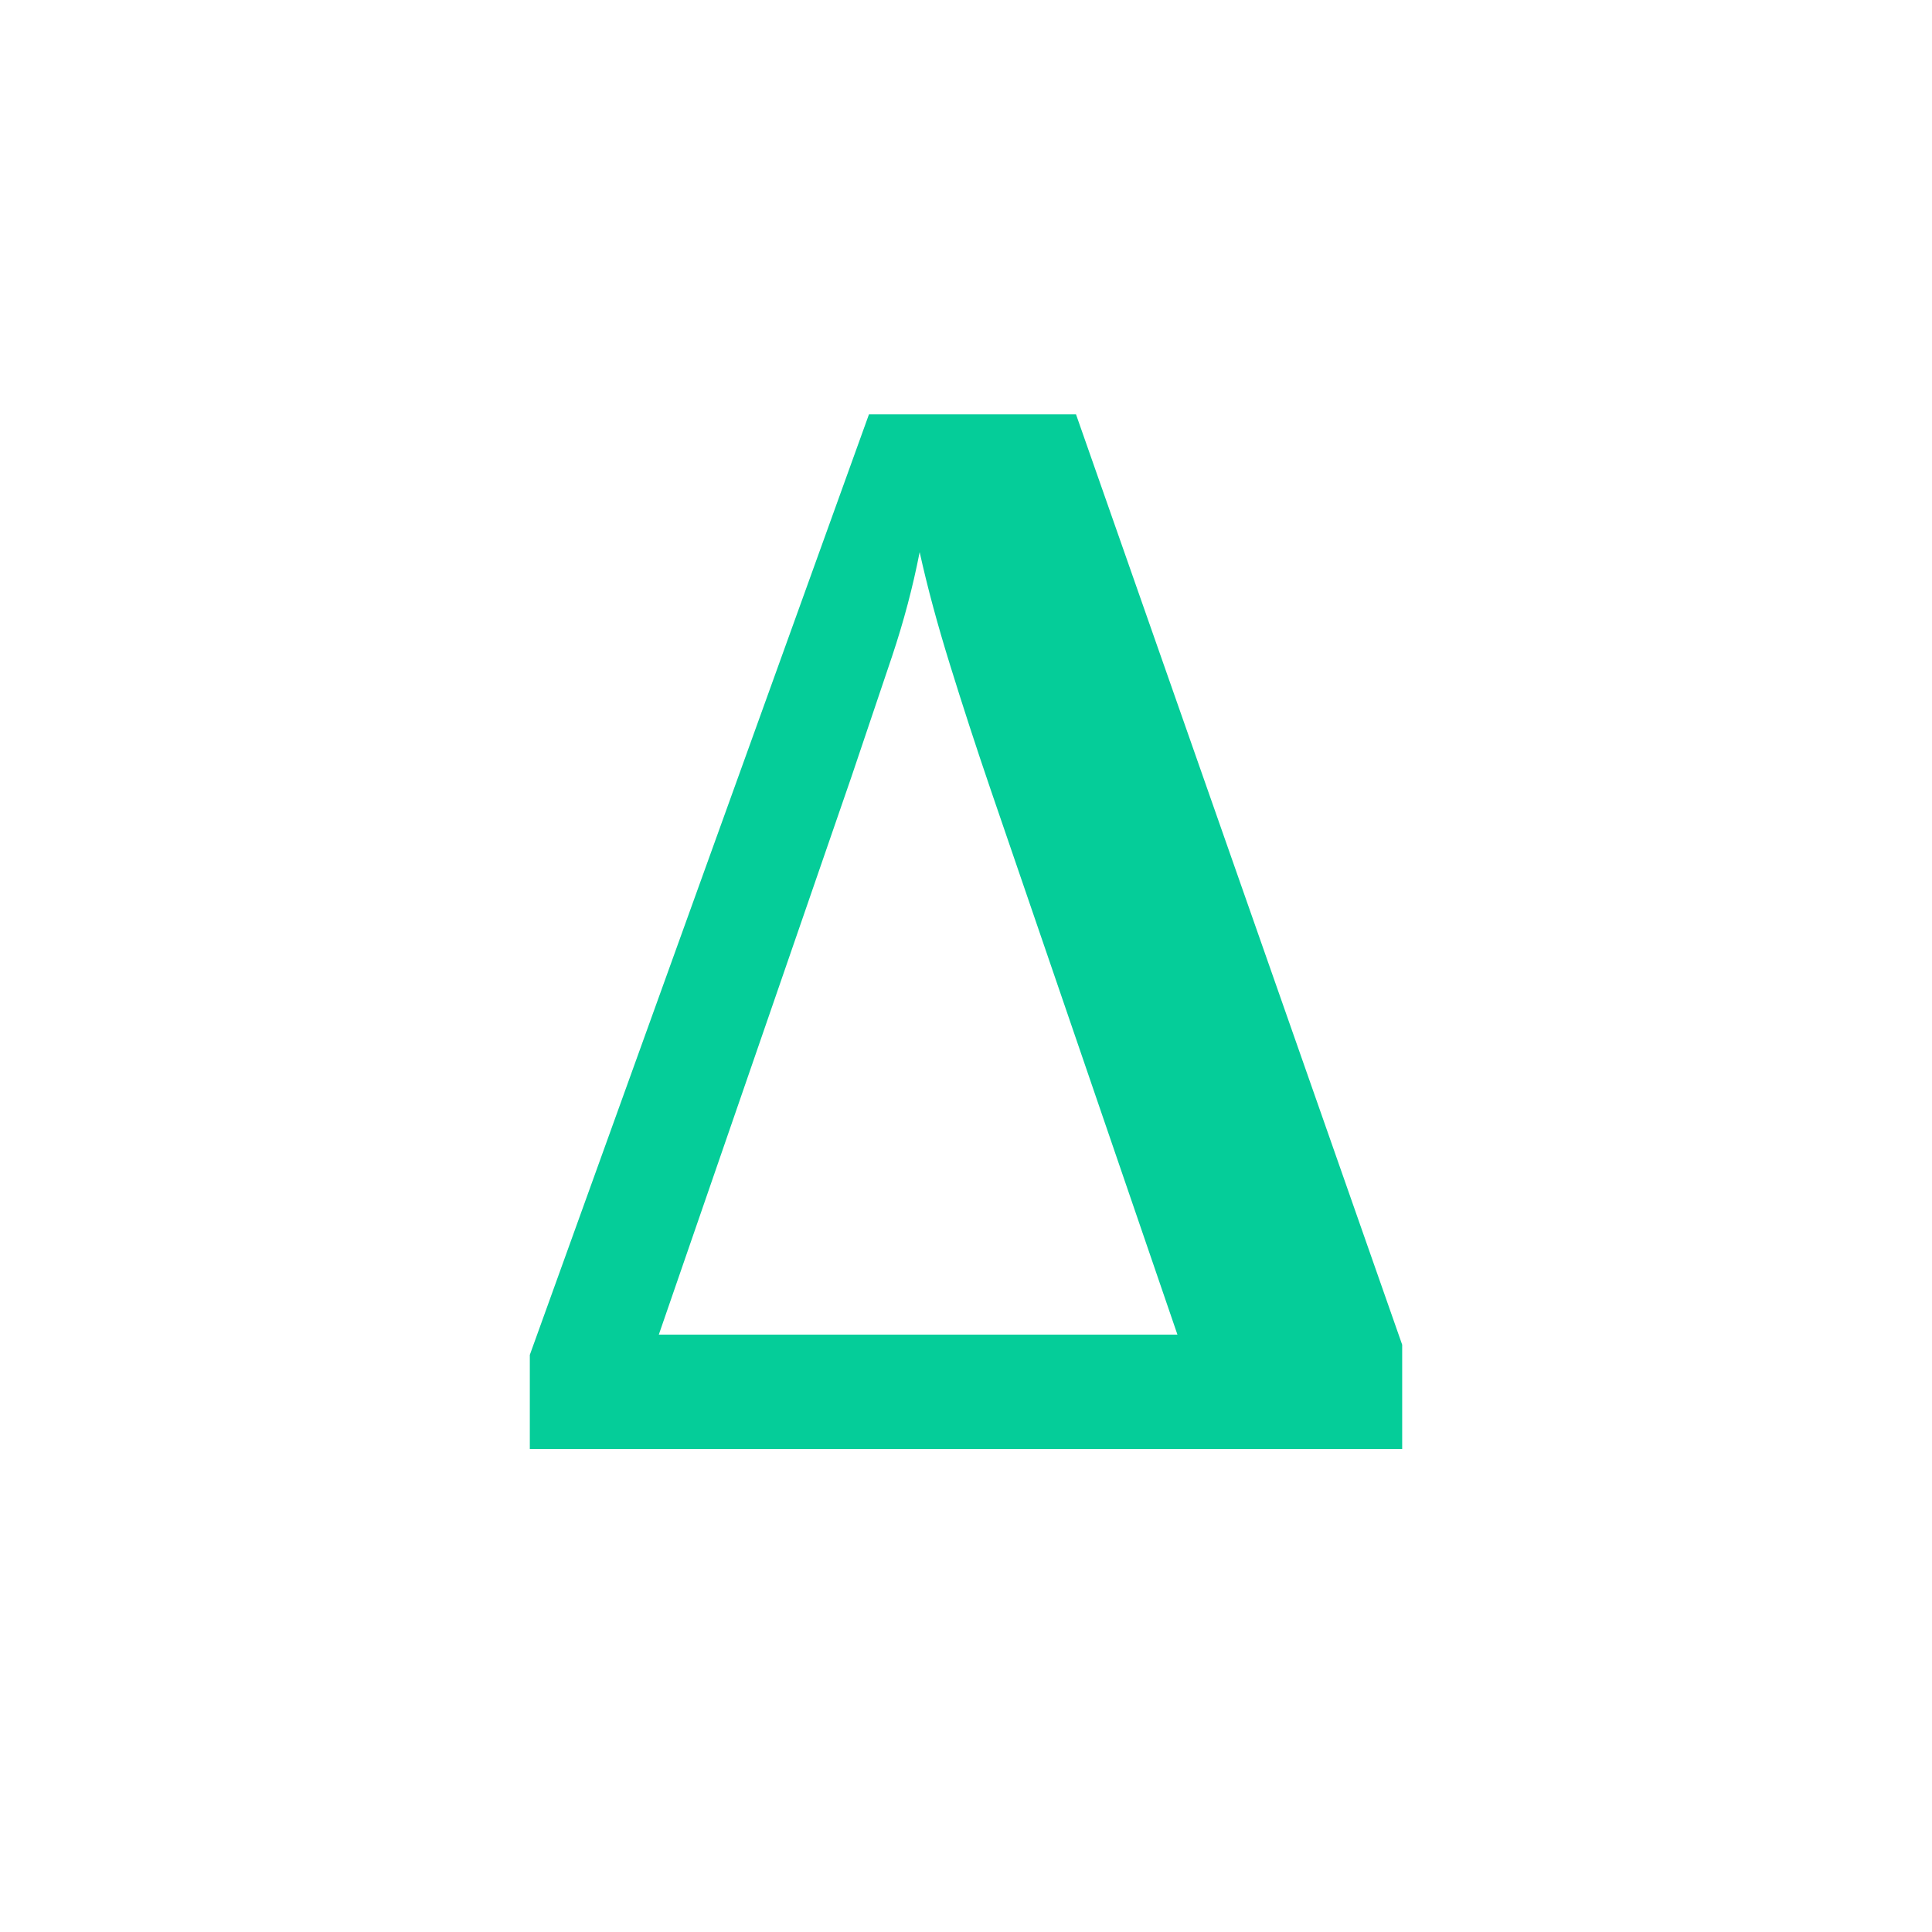
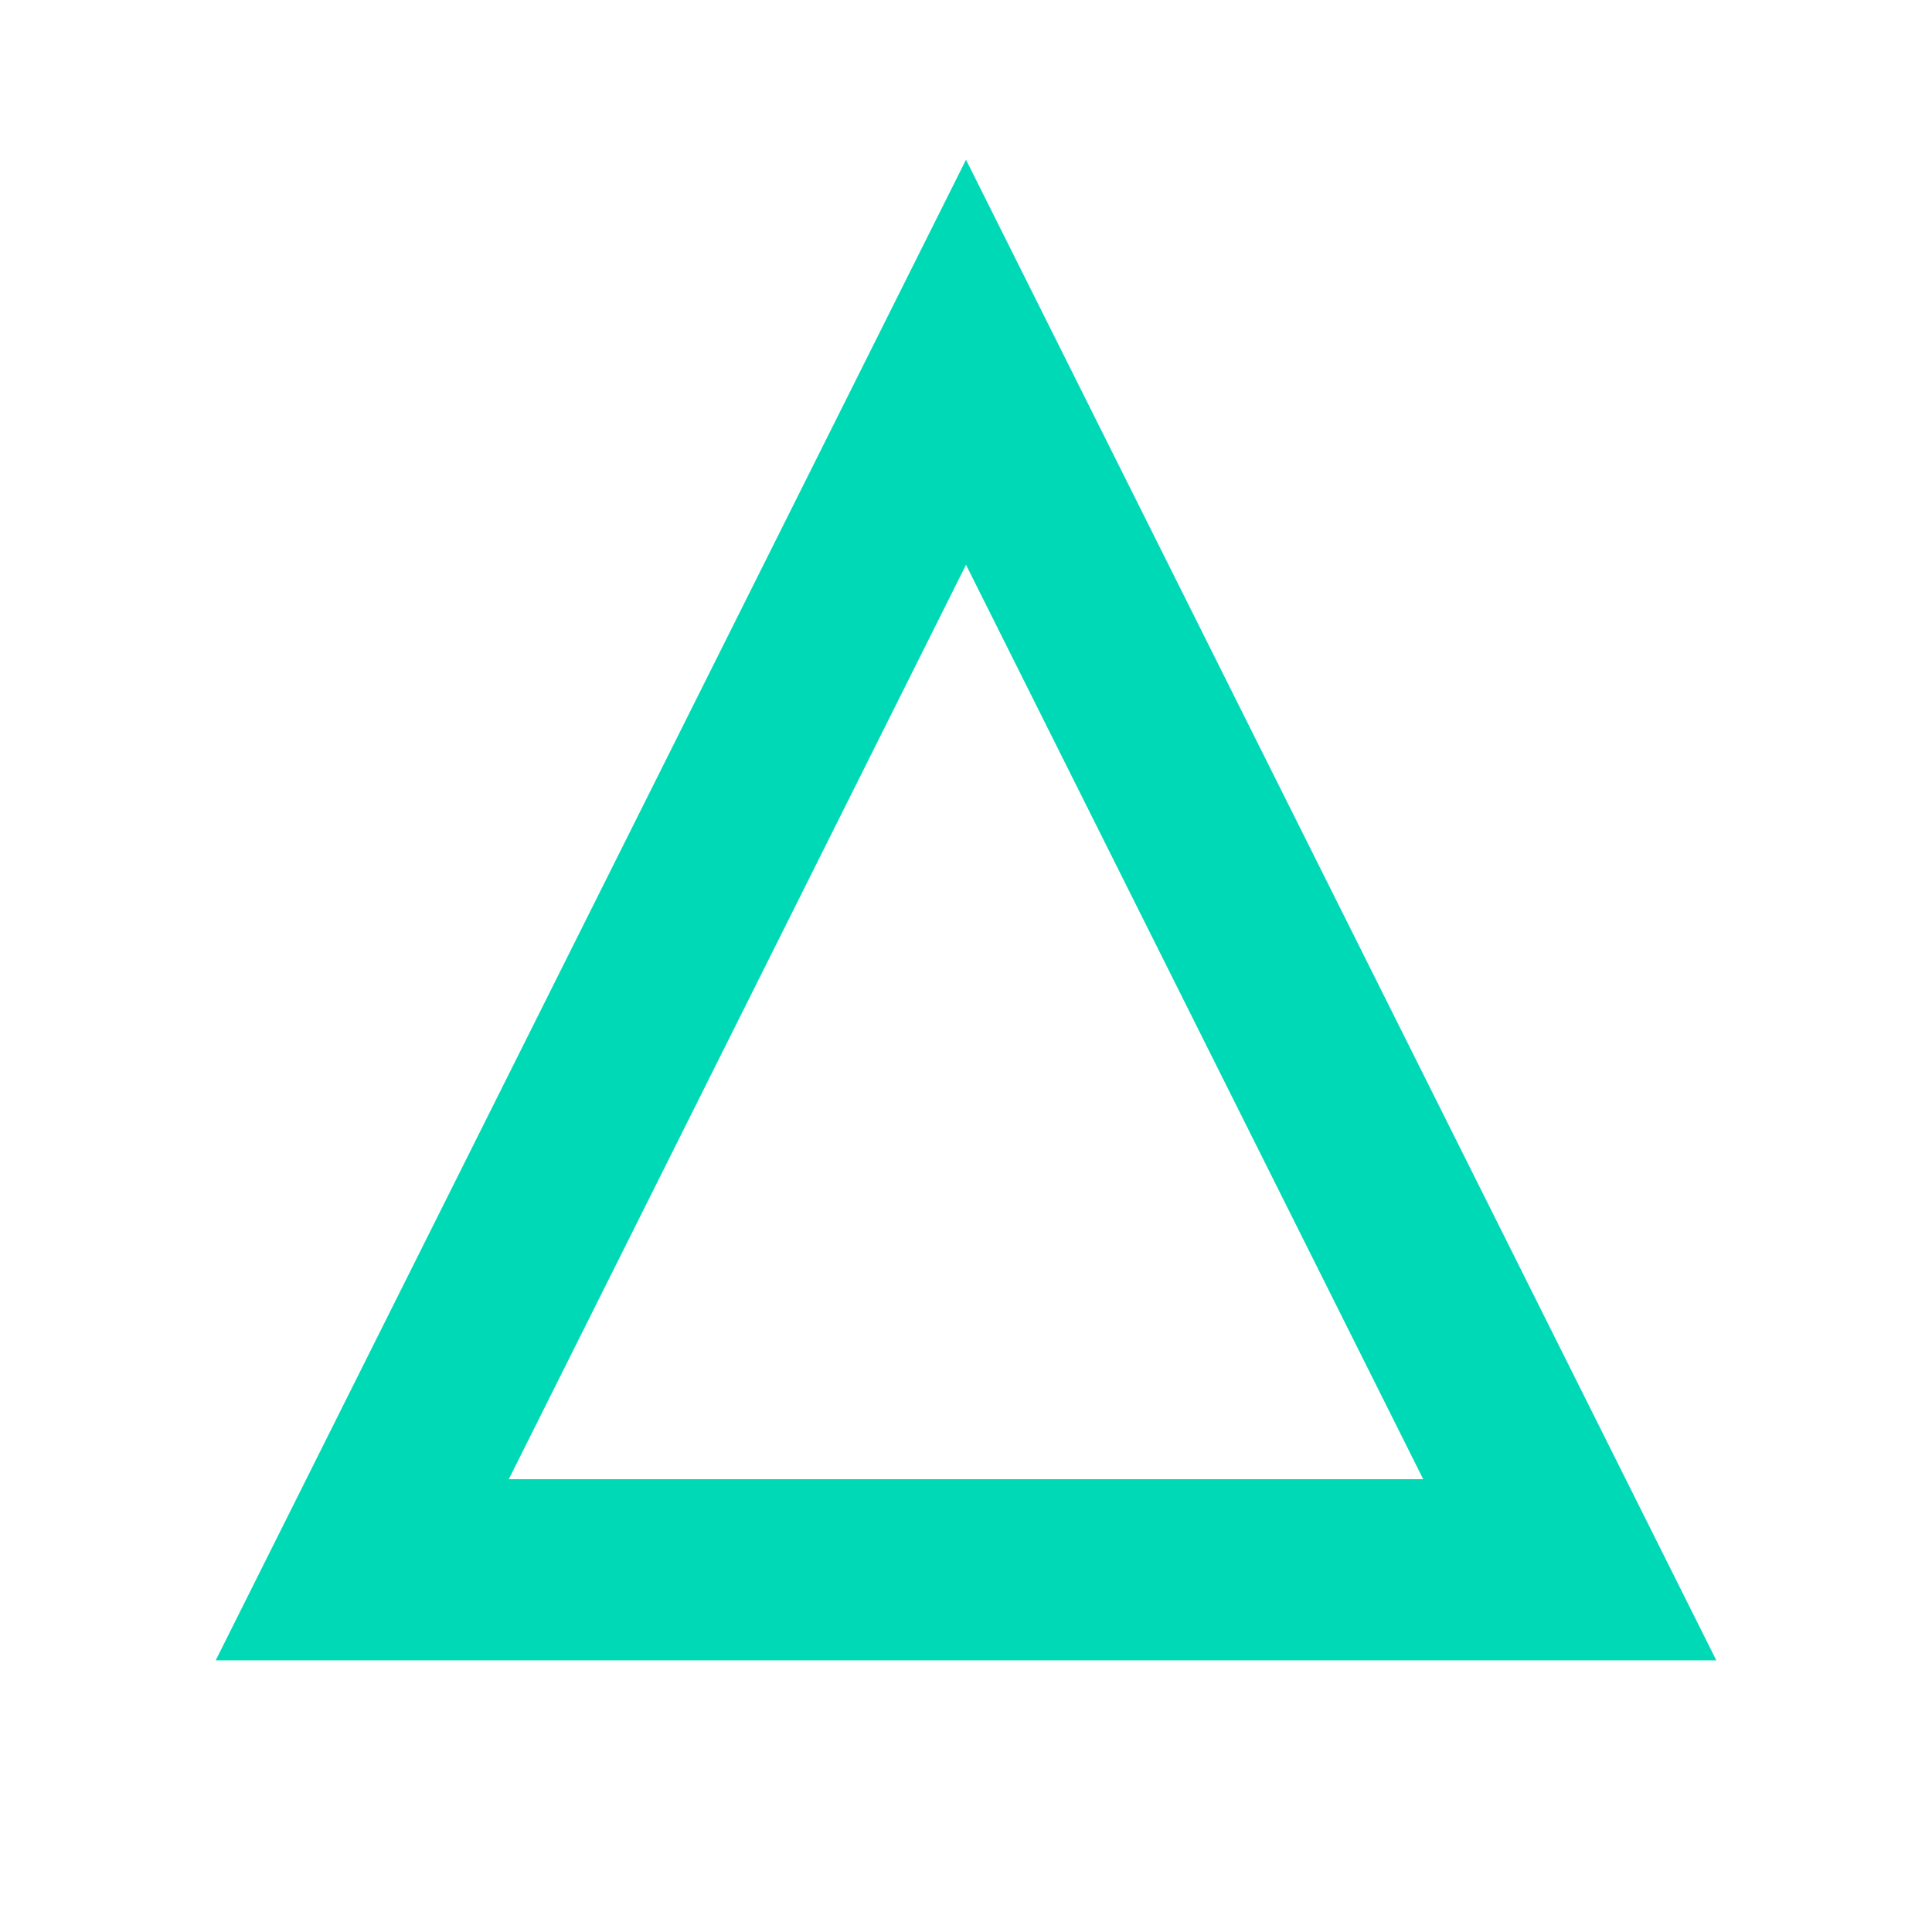
- <svg xmlns="http://www.w3.org/2000/svg" viewBox="0 0 128 128">
-   <defs>
-     <style>
-             text { font-family: serif; font-size: 96px; font-weight: bold; fill: #05cd99; }
-         </style>
-   </defs>
-   <text x="64" y="96" text-anchor="middle">Δ</text>
+ <svg xmlns="http://www.w3.org/2000/svg" width="64" height="64" viewBox="0 0 64 64" fill="none">
+   <path d="M32 12 L52 52 L12 52 Z" fill="none" stroke="#00D9B5" stroke-width="6" stroke-linejoin="miter" />
</svg>
